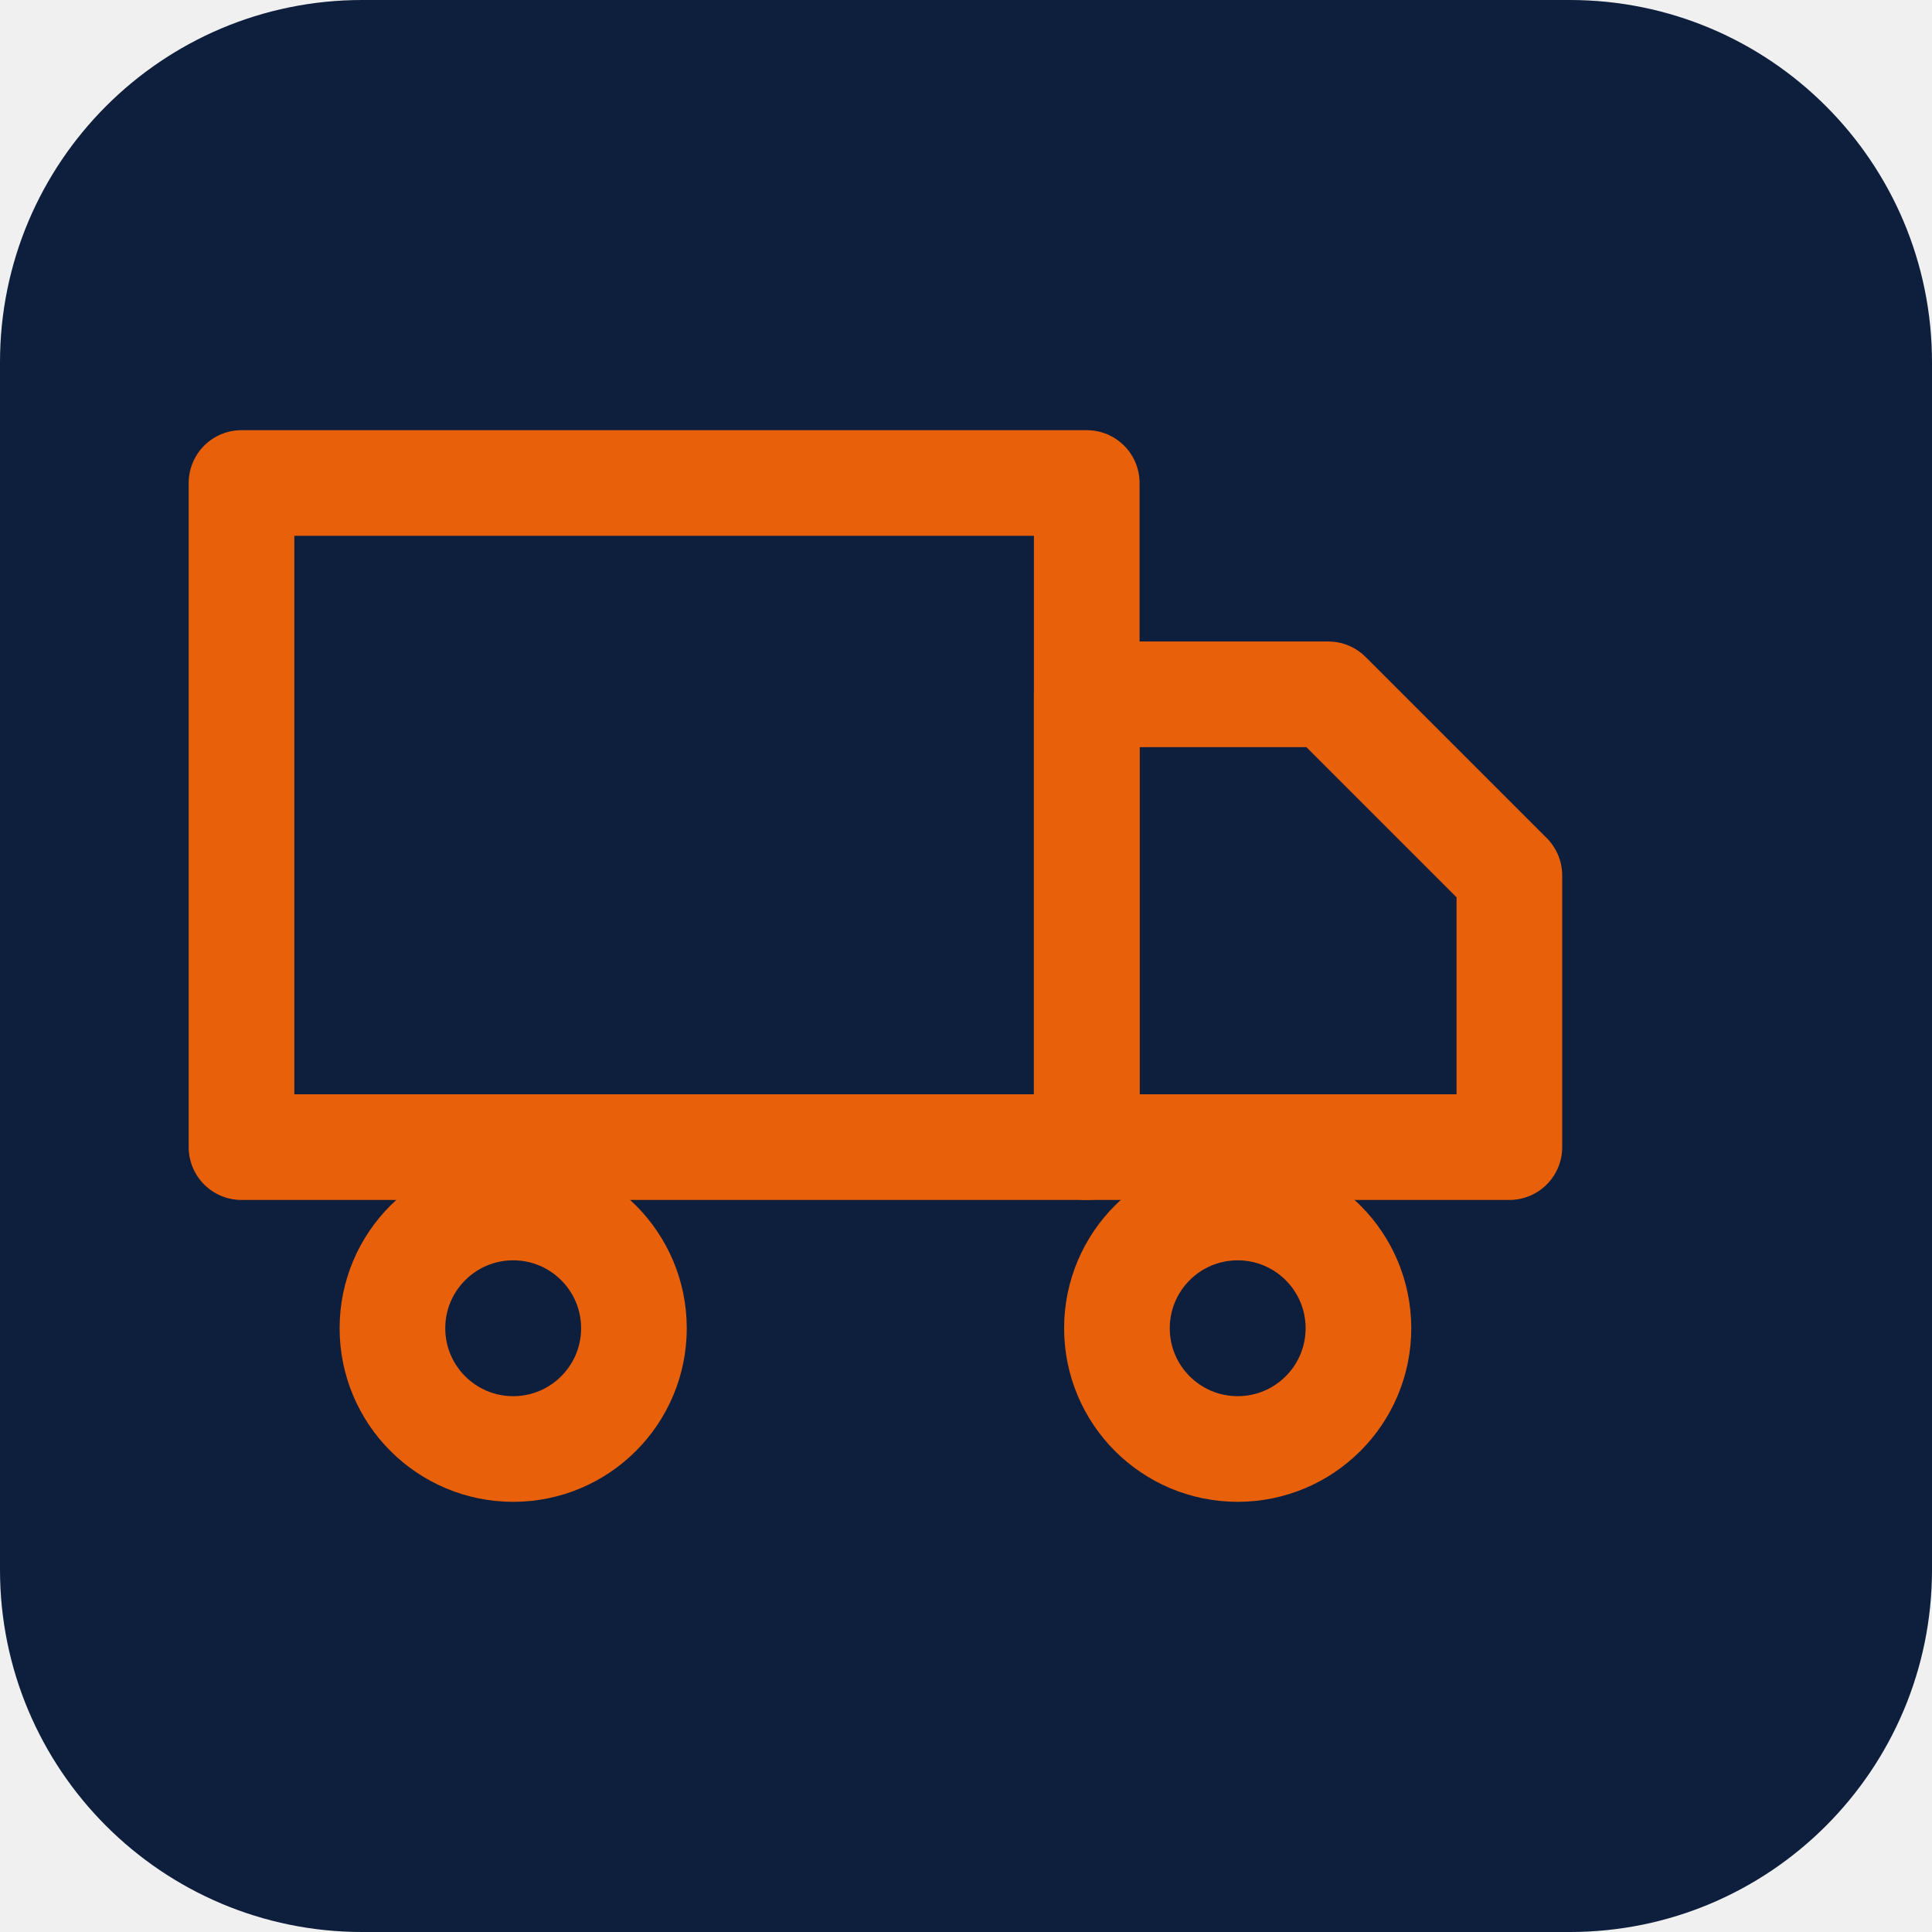
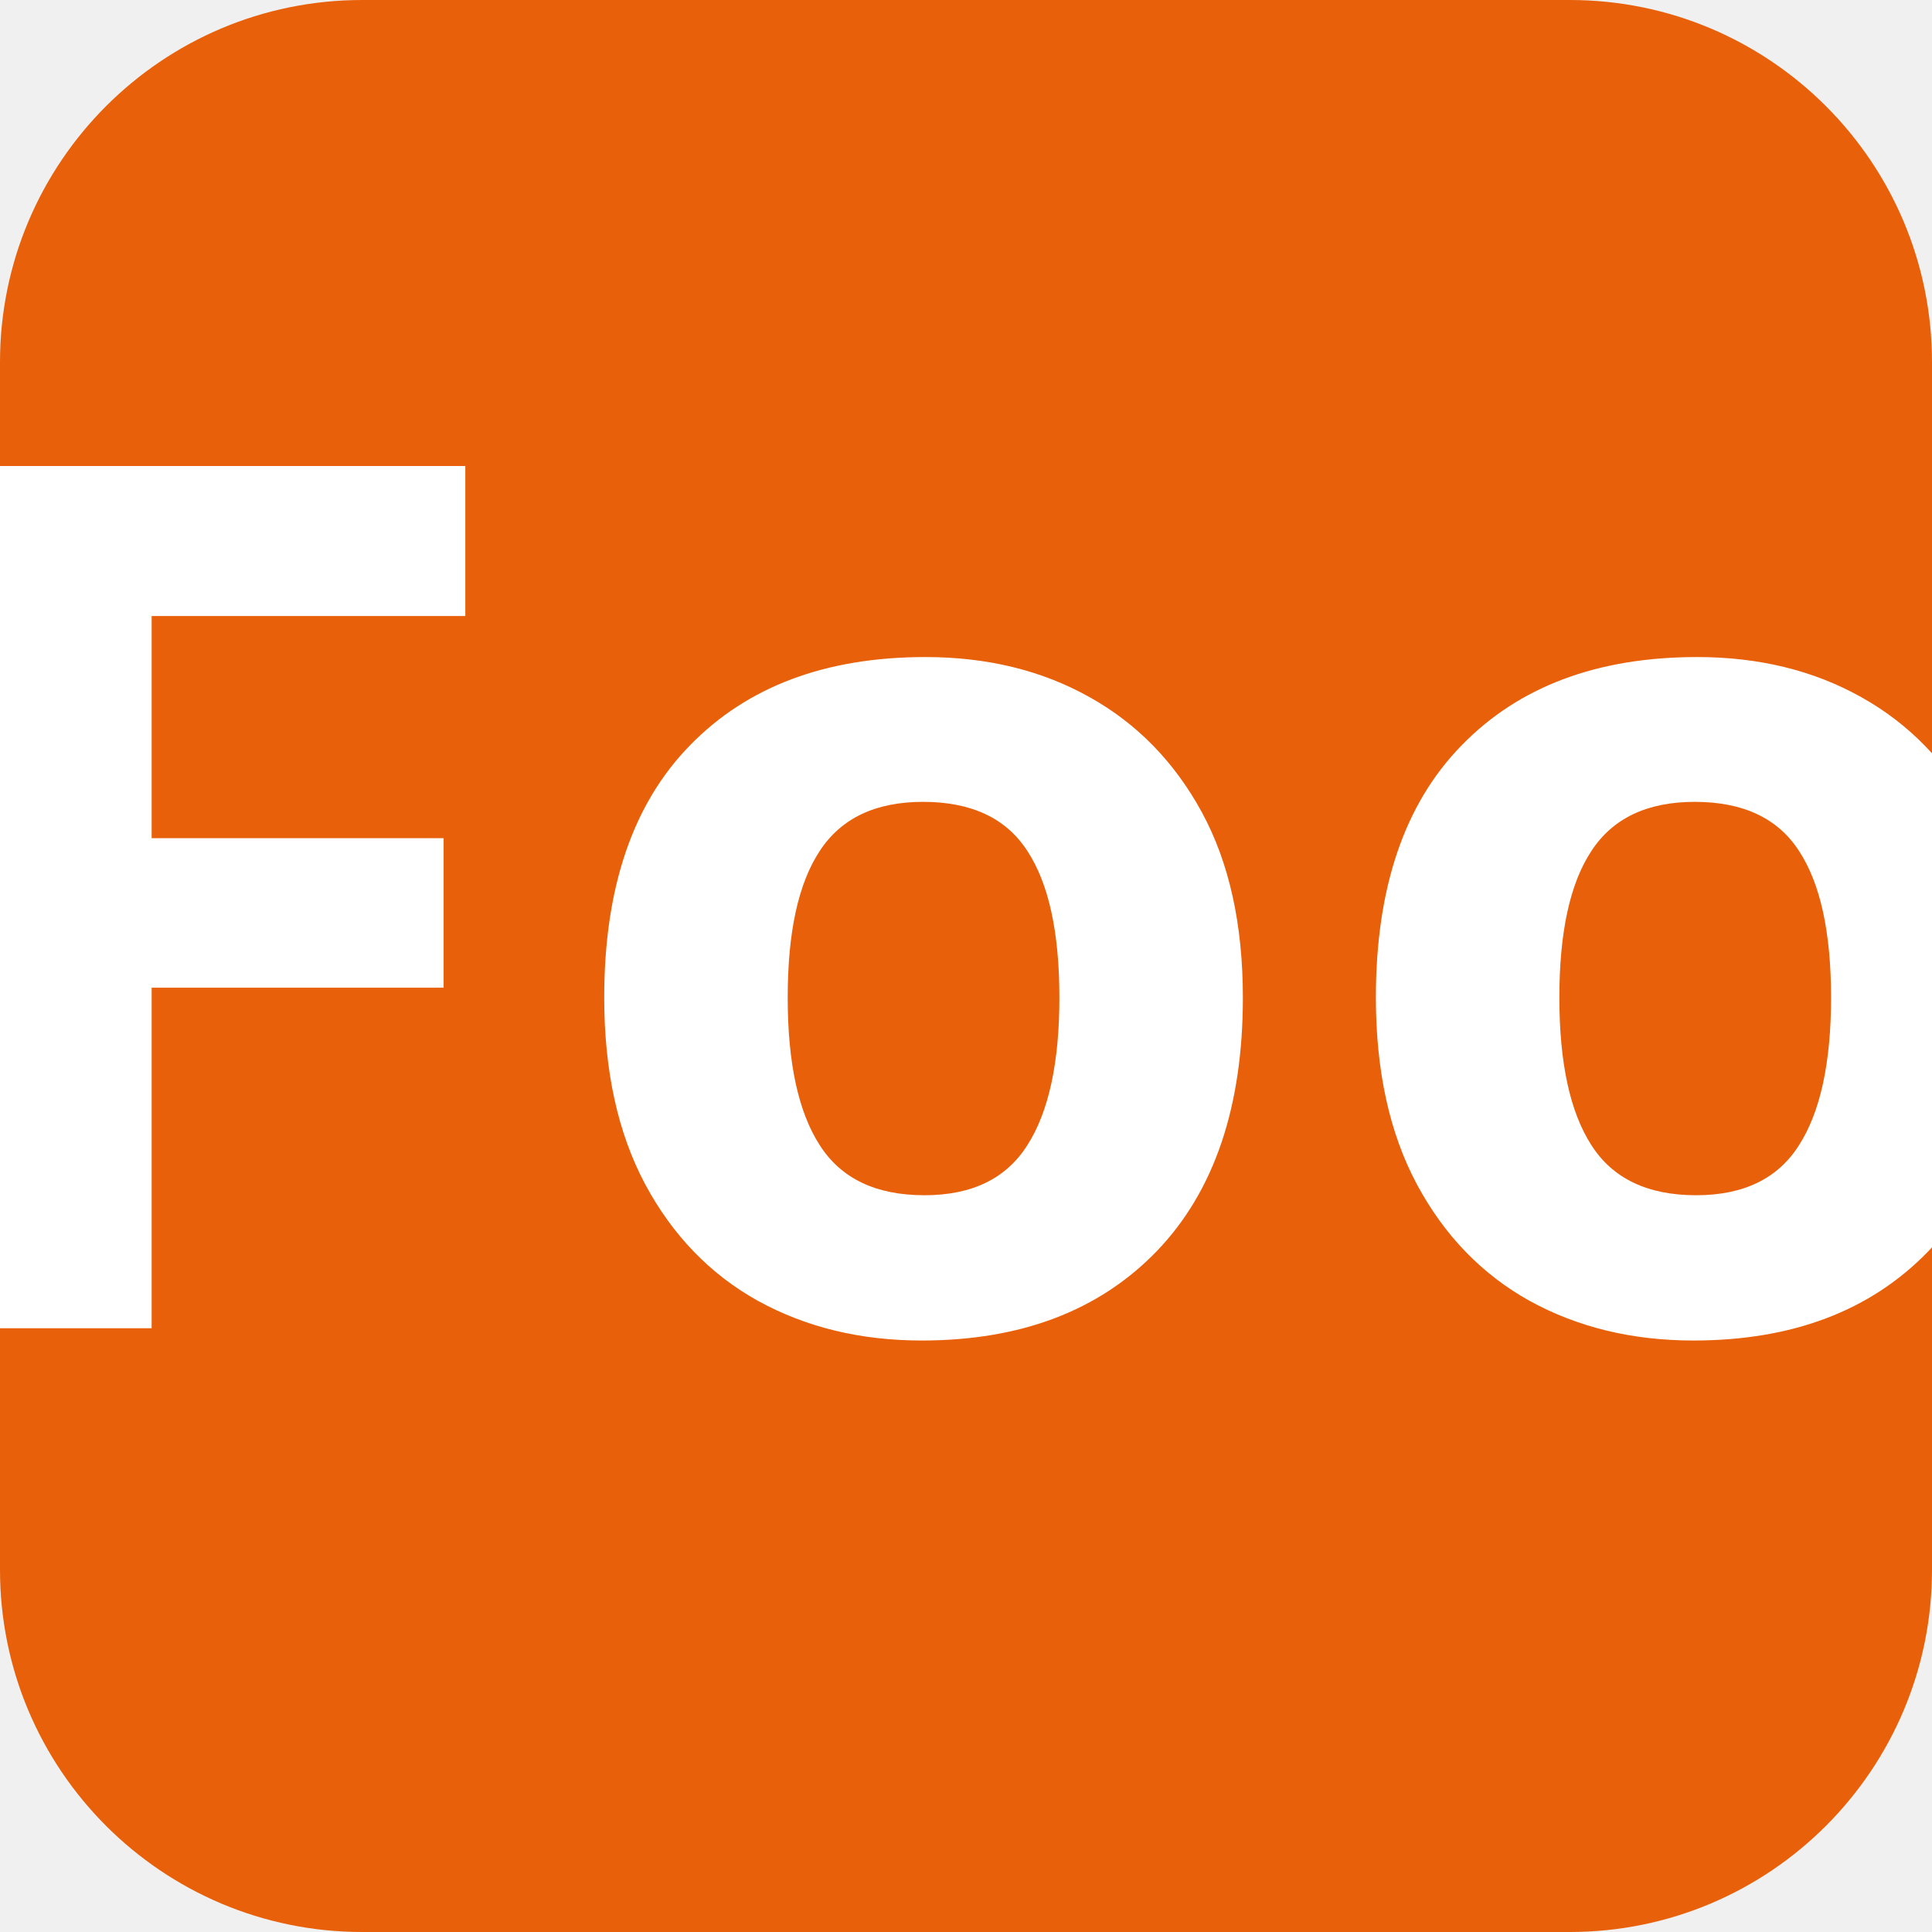
<svg xmlns="http://www.w3.org/2000/svg" viewBox="0 0 64 64">
-   <rect width="64" height="64" rx="12" fill="#0d1f3c" />
-   <g stroke="#e8600a" stroke-width="3.5" fill="none" stroke-linecap="round" stroke-linejoin="round" transform="translate(8 14)">
-     <rect x="0" y="2" width="28" height="22" />
-     <polygon points="28 9 36 9 42 15 42 24 28 24 28 9" />
-     <circle cx="9" cy="30" r="4" />
-     <circle cx="33" cy="30" r="4" />
-   </g>
+   <rect width="64" height="64" rx="12" fill="#e8600a" />
+   <text x="32" y="44" text-anchor="middle" font-family="'Bebas Neue', 'Arial Black', Impact, sans-serif" font-size="40" font-weight="900" letter-spacing="0.02em" fill="#ffffff">Foo</text>
</svg>
